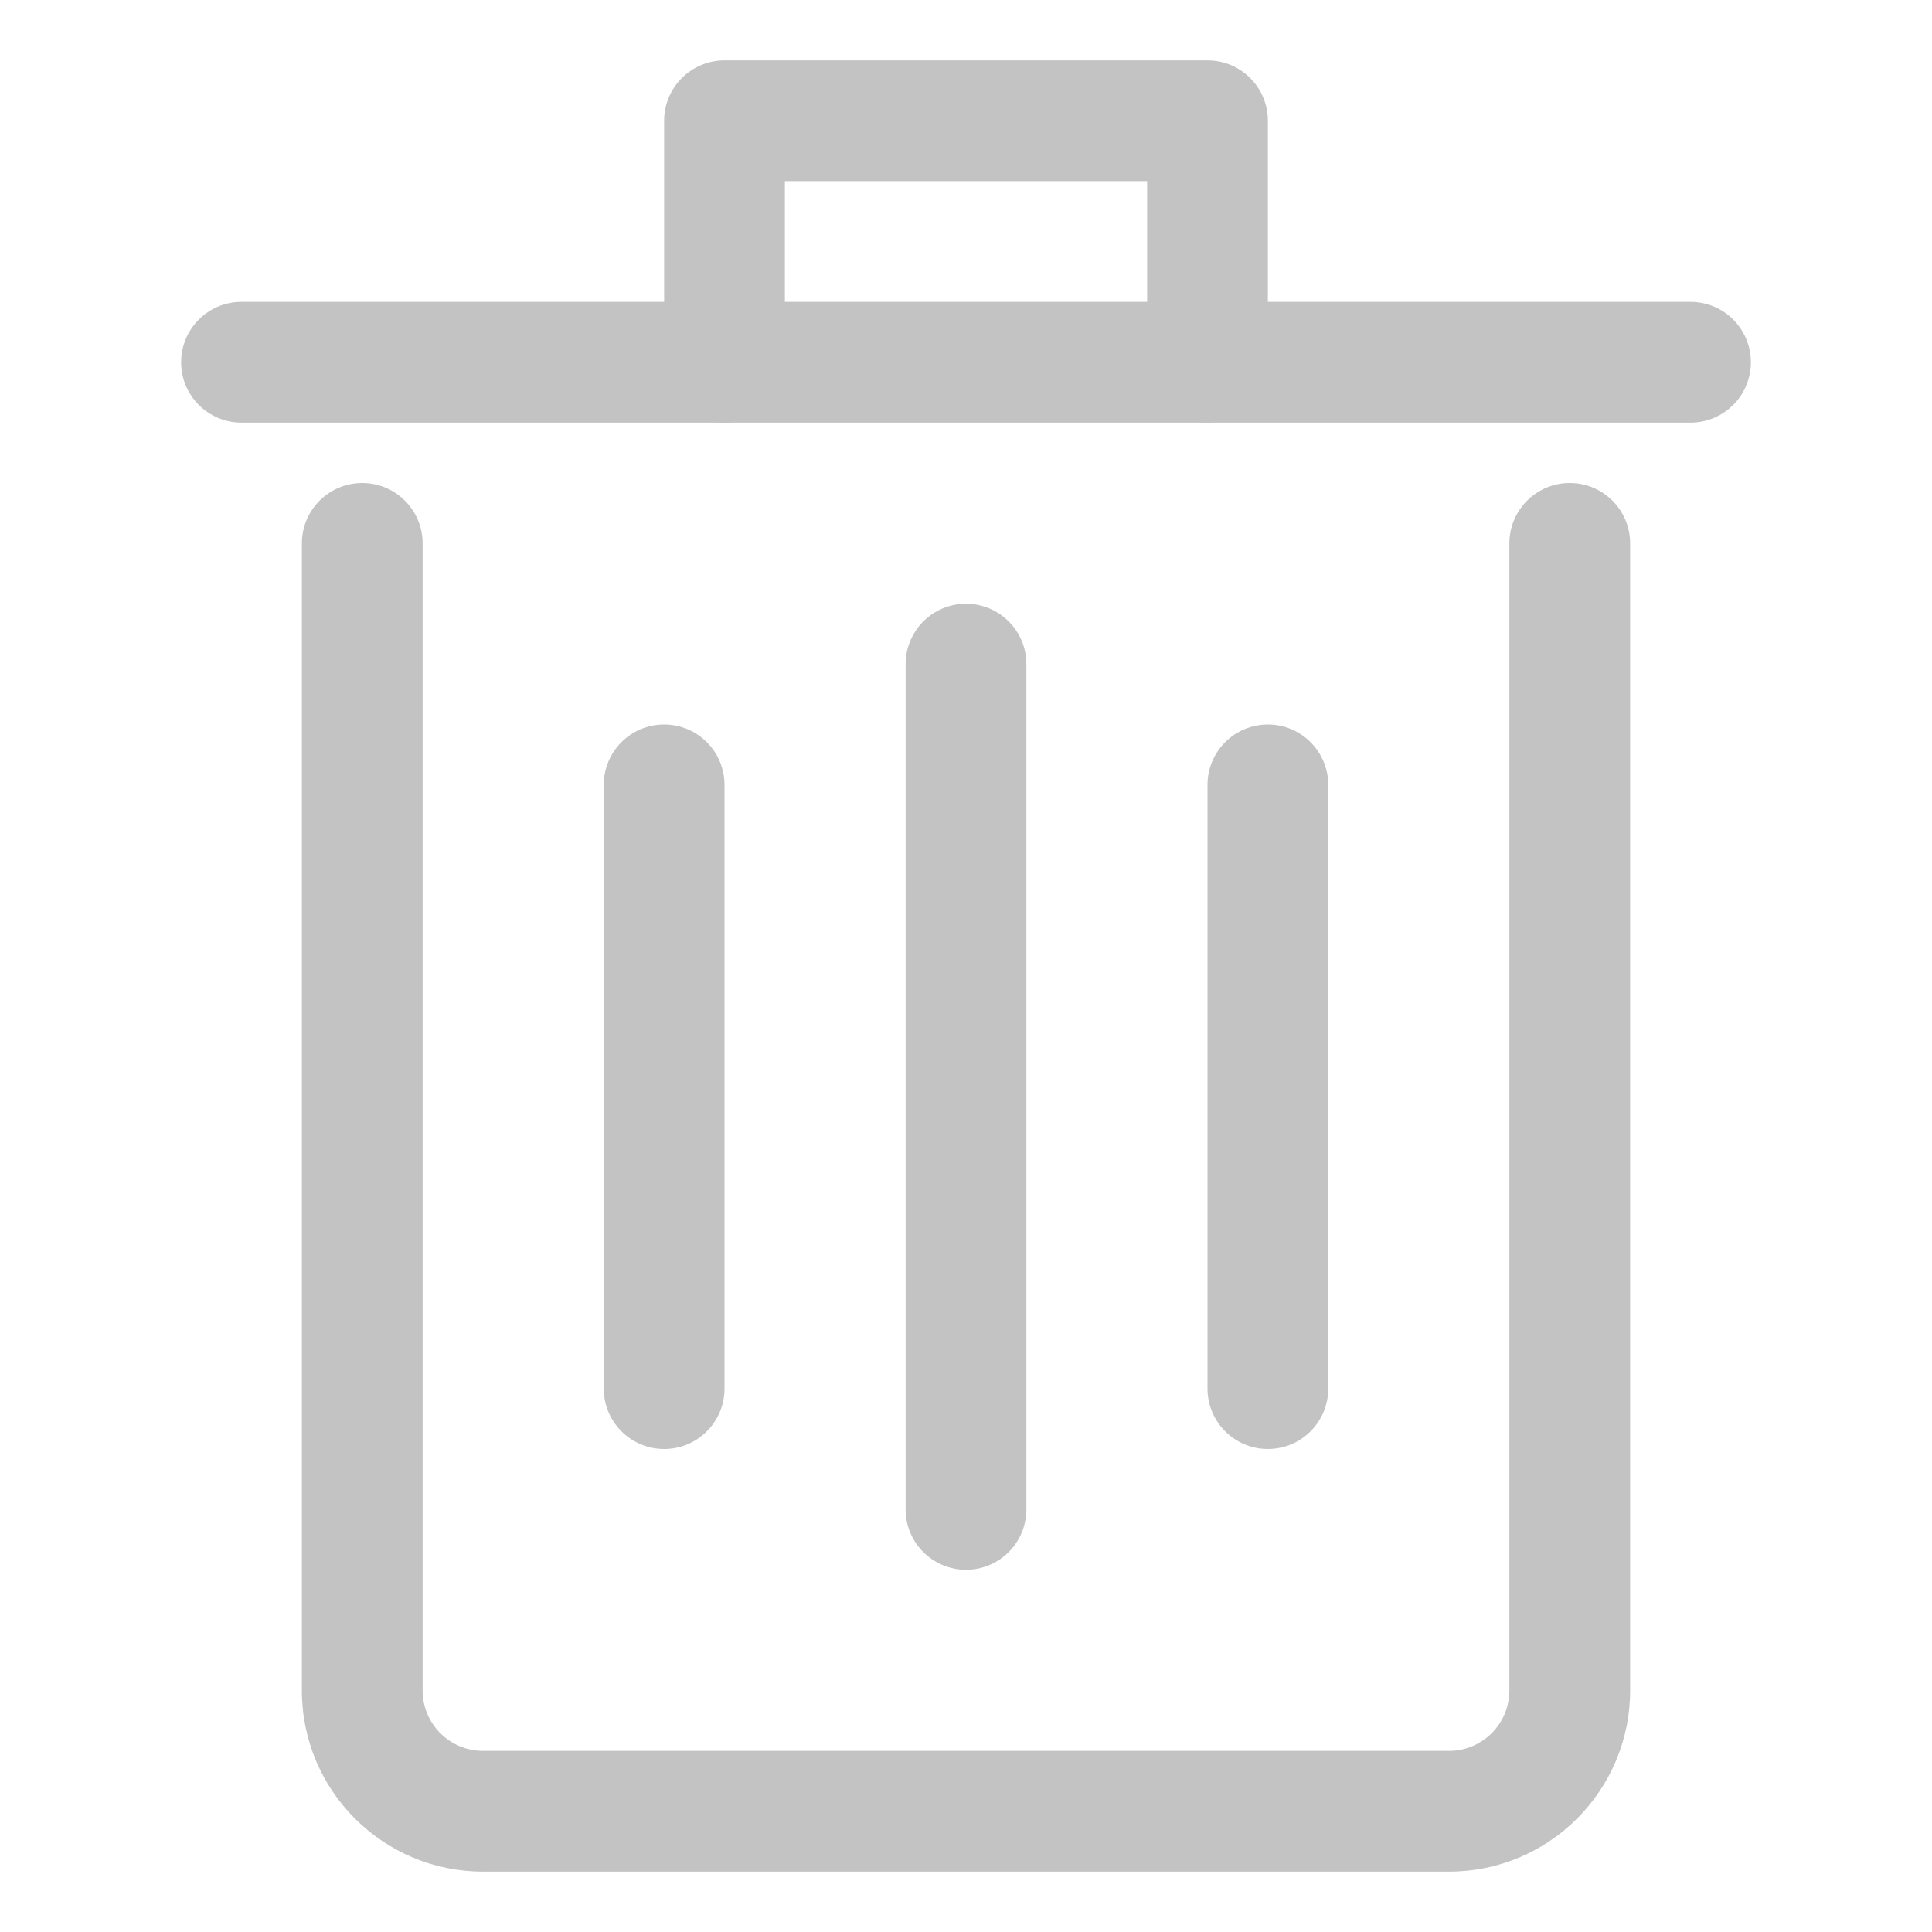
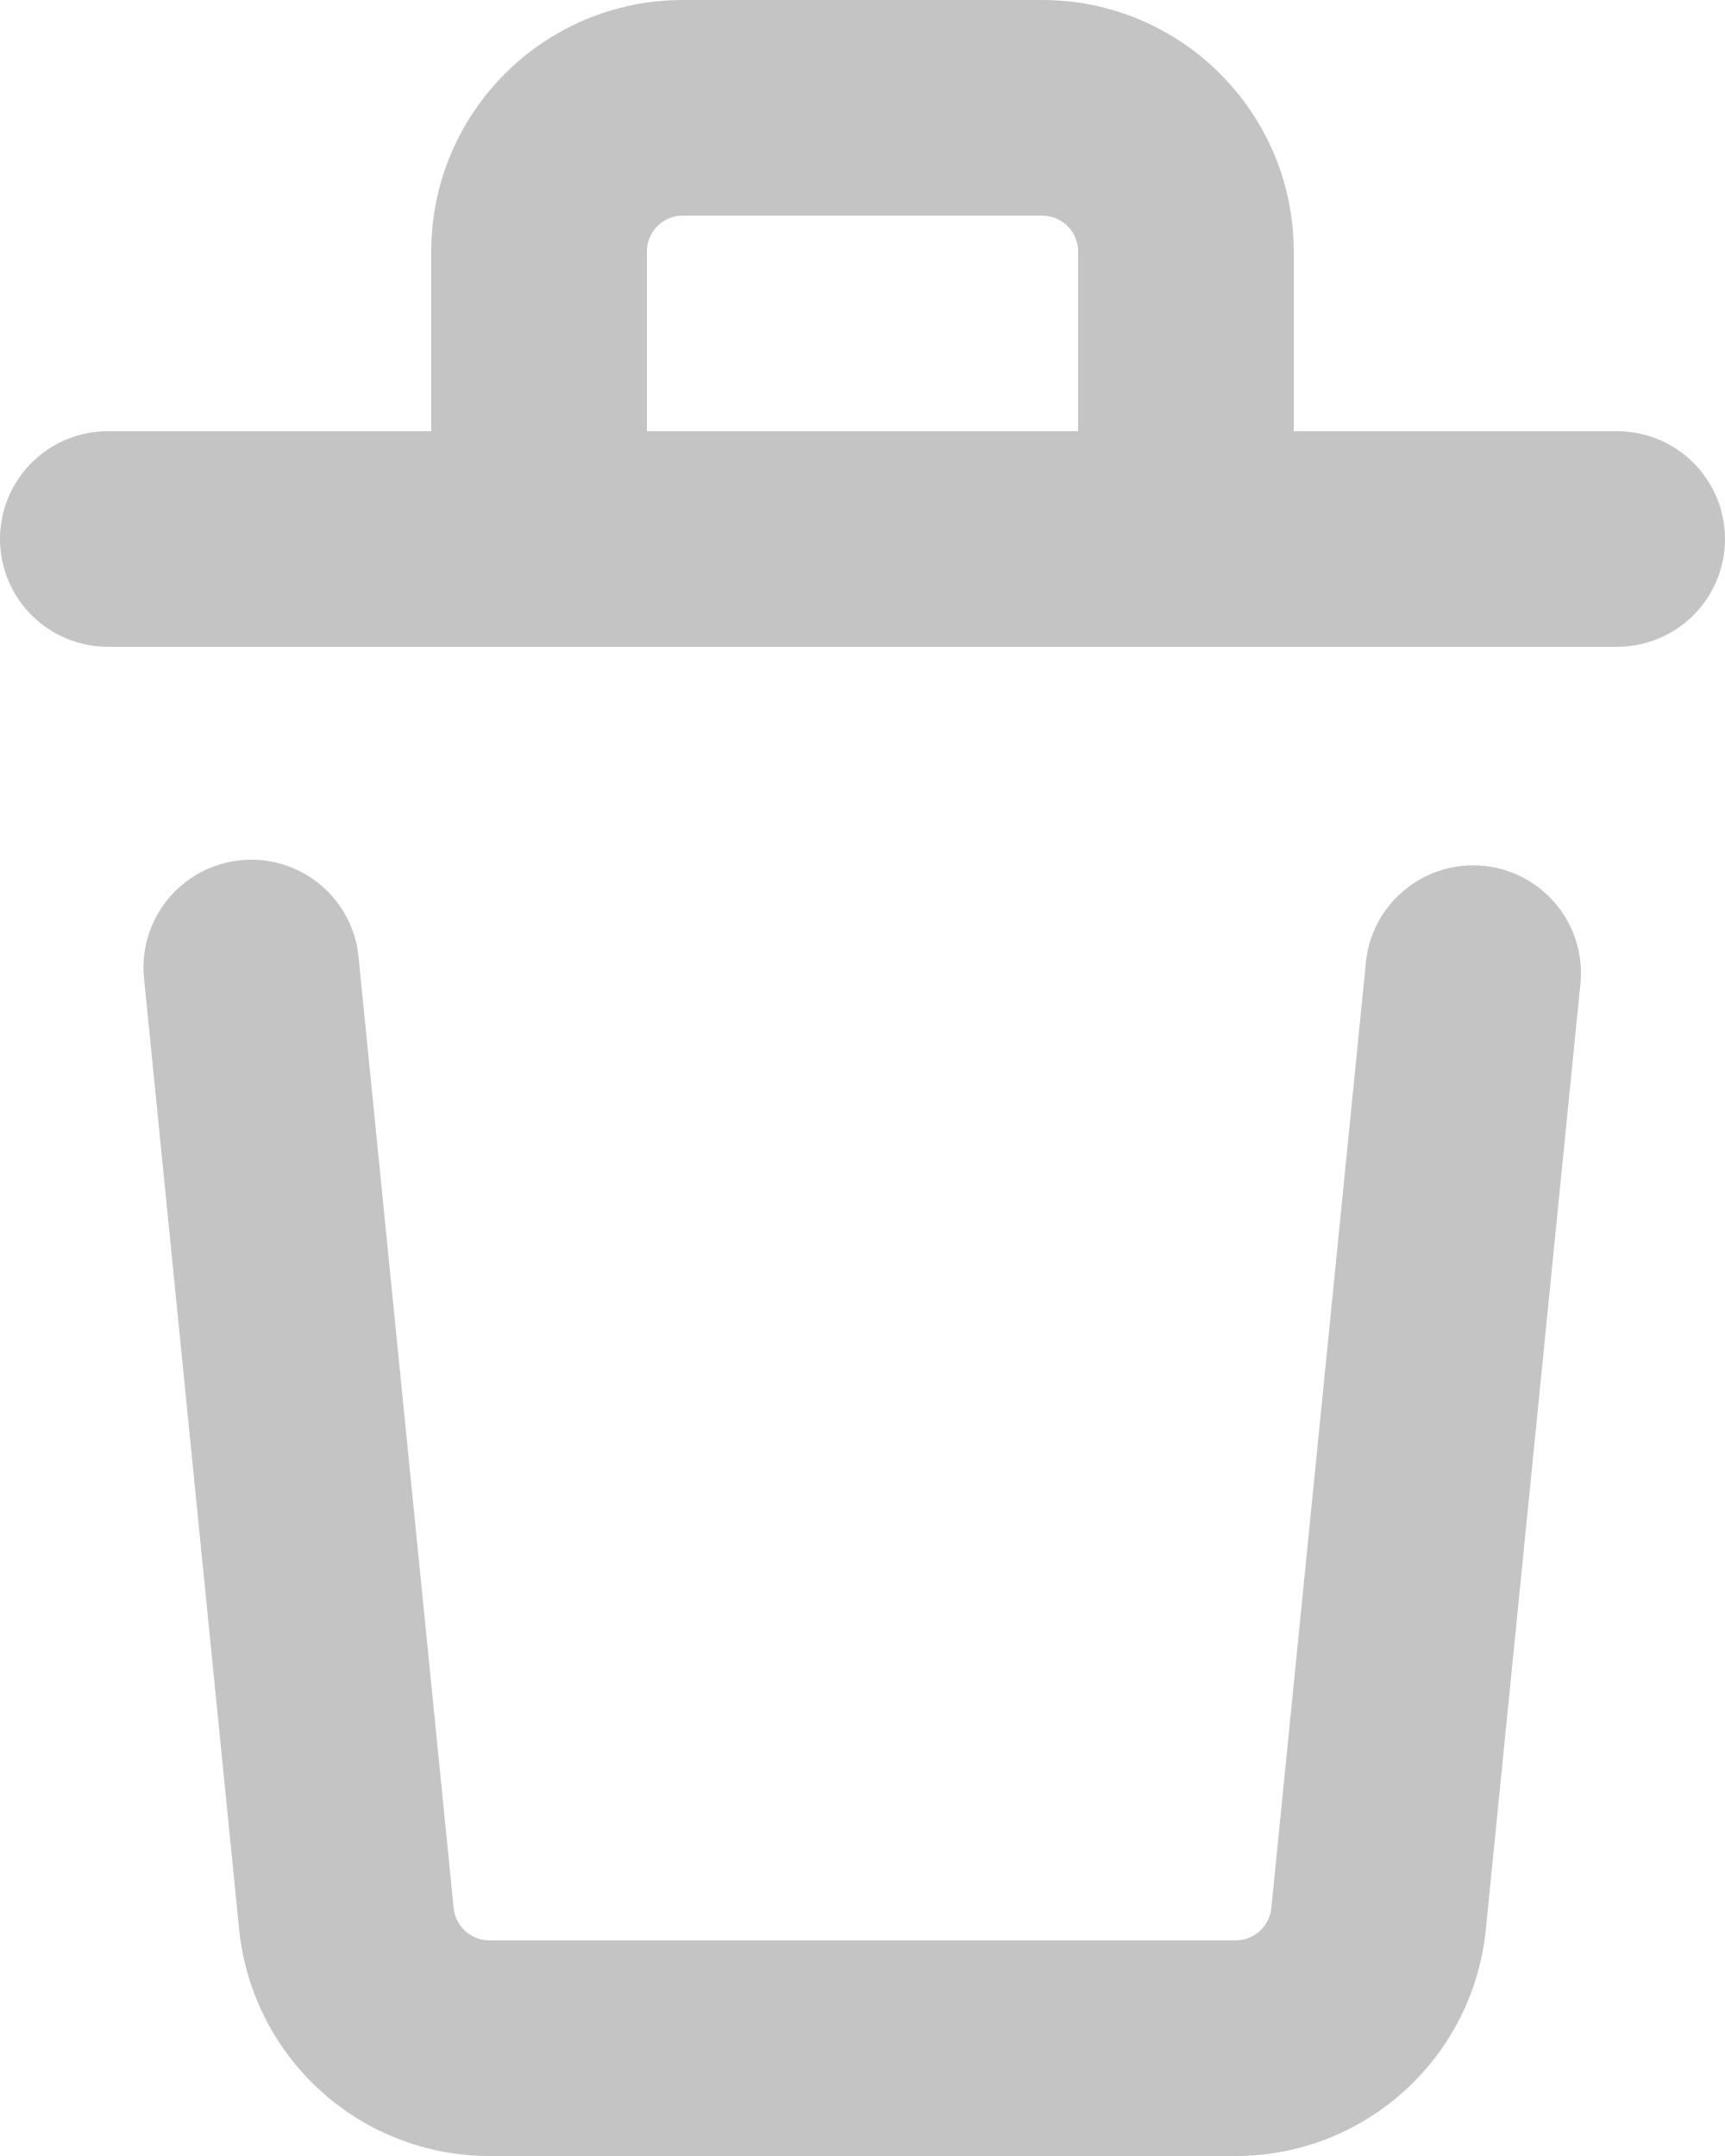
- <svg xmlns="http://www.w3.org/2000/svg" width="32" height="32">
-   <g>
-     <rect fill="none" id="canvas_background" height="402" width="582" y="-1" x="-1" />
-   </g>
-   <g>
-     <path fill="#c3c3c3" id="svg_1" d="m24,31l-16,0a3,3 0 0 1 -3,-3l0,-19a1,1 0 0 1 2,0l0,19a1,1 0 0 0 1,1l16,0a1,1 0 0 0 1,-1l0,-19a1,1 0 0 1 2,0l0,19a3,3 0 0 1 -3,3z" class="cls-1" />
-     <path fill="#c3c3c3" id="svg_2" d="m28,7l-24,0a1,1 0 0 1 0,-2l24,0a1,1 0 0 1 0,2z" class="cls-1" />
-     <path fill="#c3c3c3" id="svg_3" d="m20,7a1,1 0 0 1 -1,-1l0,-3l-6,0l0,3a1,1 0 0 1 -2,0l0,-4a1,1 0 0 1 1,-1l8,0a1,1 0 0 1 1,1l0,4a1,1 0 0 1 -1,1z" class="cls-1" />
-     <path fill="#c3c3c3" id="svg_4" d="m16,26a1,1 0 0 1 -1,-1l0,-14a1,1 0 0 1 2,0l0,14a1,1 0 0 1 -1,1z" class="cls-1" />
-     <path fill="#c3c3c3" id="svg_5" d="m21,24a1,1 0 0 1 -1,-1l0,-10a1,1 0 0 1 2,0l0,10a1,1 0 0 1 -1,1z" class="cls-1" />
-     <path fill="#c3c3c3" id="svg_6" d="m11,24a1,1 0 0 1 -1,-1l0,-10a1,1 0 0 1 2,0l0,10a1,1 0 0 1 -1,1z" class="cls-1" />
-   </g>
+ <svg xmlns="http://www.w3.org/2000/svg" width="20" height="25" viewBox="0 0 20 25" fill="none">
+   <path fill-rule="evenodd" clip-rule="evenodd" d="M7.5 2.917C7.5 2.806 7.544 2.7 7.622 2.622C7.7 2.544 7.806 2.5 7.917 2.5H12.083C12.194 2.5 12.3 2.544 12.378 2.622C12.456 2.7 12.5 2.806 12.5 2.917V5H7.5V2.917ZM15 2.917V5H18.75C19.081 5 19.399 5.132 19.634 5.366C19.868 5.601 20 5.918 20 6.25C20 6.582 19.868 6.899 19.634 7.134C19.399 7.368 19.081 7.5 18.75 7.5H1.25C0.918 7.5 0.601 7.368 0.366 7.134C0.132 6.899 0 6.582 0 6.25C0 5.918 0.132 5.601 0.366 5.366C0.601 5.132 0.918 5 1.25 5H5V2.917C5 1.307 6.307 0 7.917 0H12.083C13.693 0 15 1.307 15 2.917ZM4.16 11.125C4.148 10.959 4.102 10.796 4.026 10.648C3.95 10.5 3.845 10.368 3.717 10.261C3.589 10.154 3.441 10.073 3.281 10.024C3.122 9.975 2.954 9.958 2.788 9.975C2.622 9.992 2.462 10.041 2.315 10.121C2.169 10.201 2.04 10.309 1.936 10.44C1.832 10.57 1.755 10.72 1.71 10.881C1.665 11.041 1.652 11.21 1.673 11.375L2.773 22.375C2.846 23.094 3.183 23.761 3.719 24.246C4.255 24.731 4.952 25 5.675 25H14.325C15.825 25 17.078 23.865 17.227 22.373L18.327 11.373C18.35 11.049 18.246 10.728 18.036 10.479C17.826 10.23 17.528 10.072 17.204 10.04C16.88 10.008 16.556 10.103 16.302 10.306C16.047 10.508 15.881 10.802 15.84 11.125L14.74 22.125C14.73 22.228 14.681 22.323 14.605 22.392C14.528 22.462 14.428 22.5 14.325 22.5H5.675C5.572 22.5 5.472 22.462 5.395 22.392C5.319 22.323 5.27 22.228 5.26 22.125L4.16 11.125V11.125Z" fill="#C4C4C4" />
</svg>
